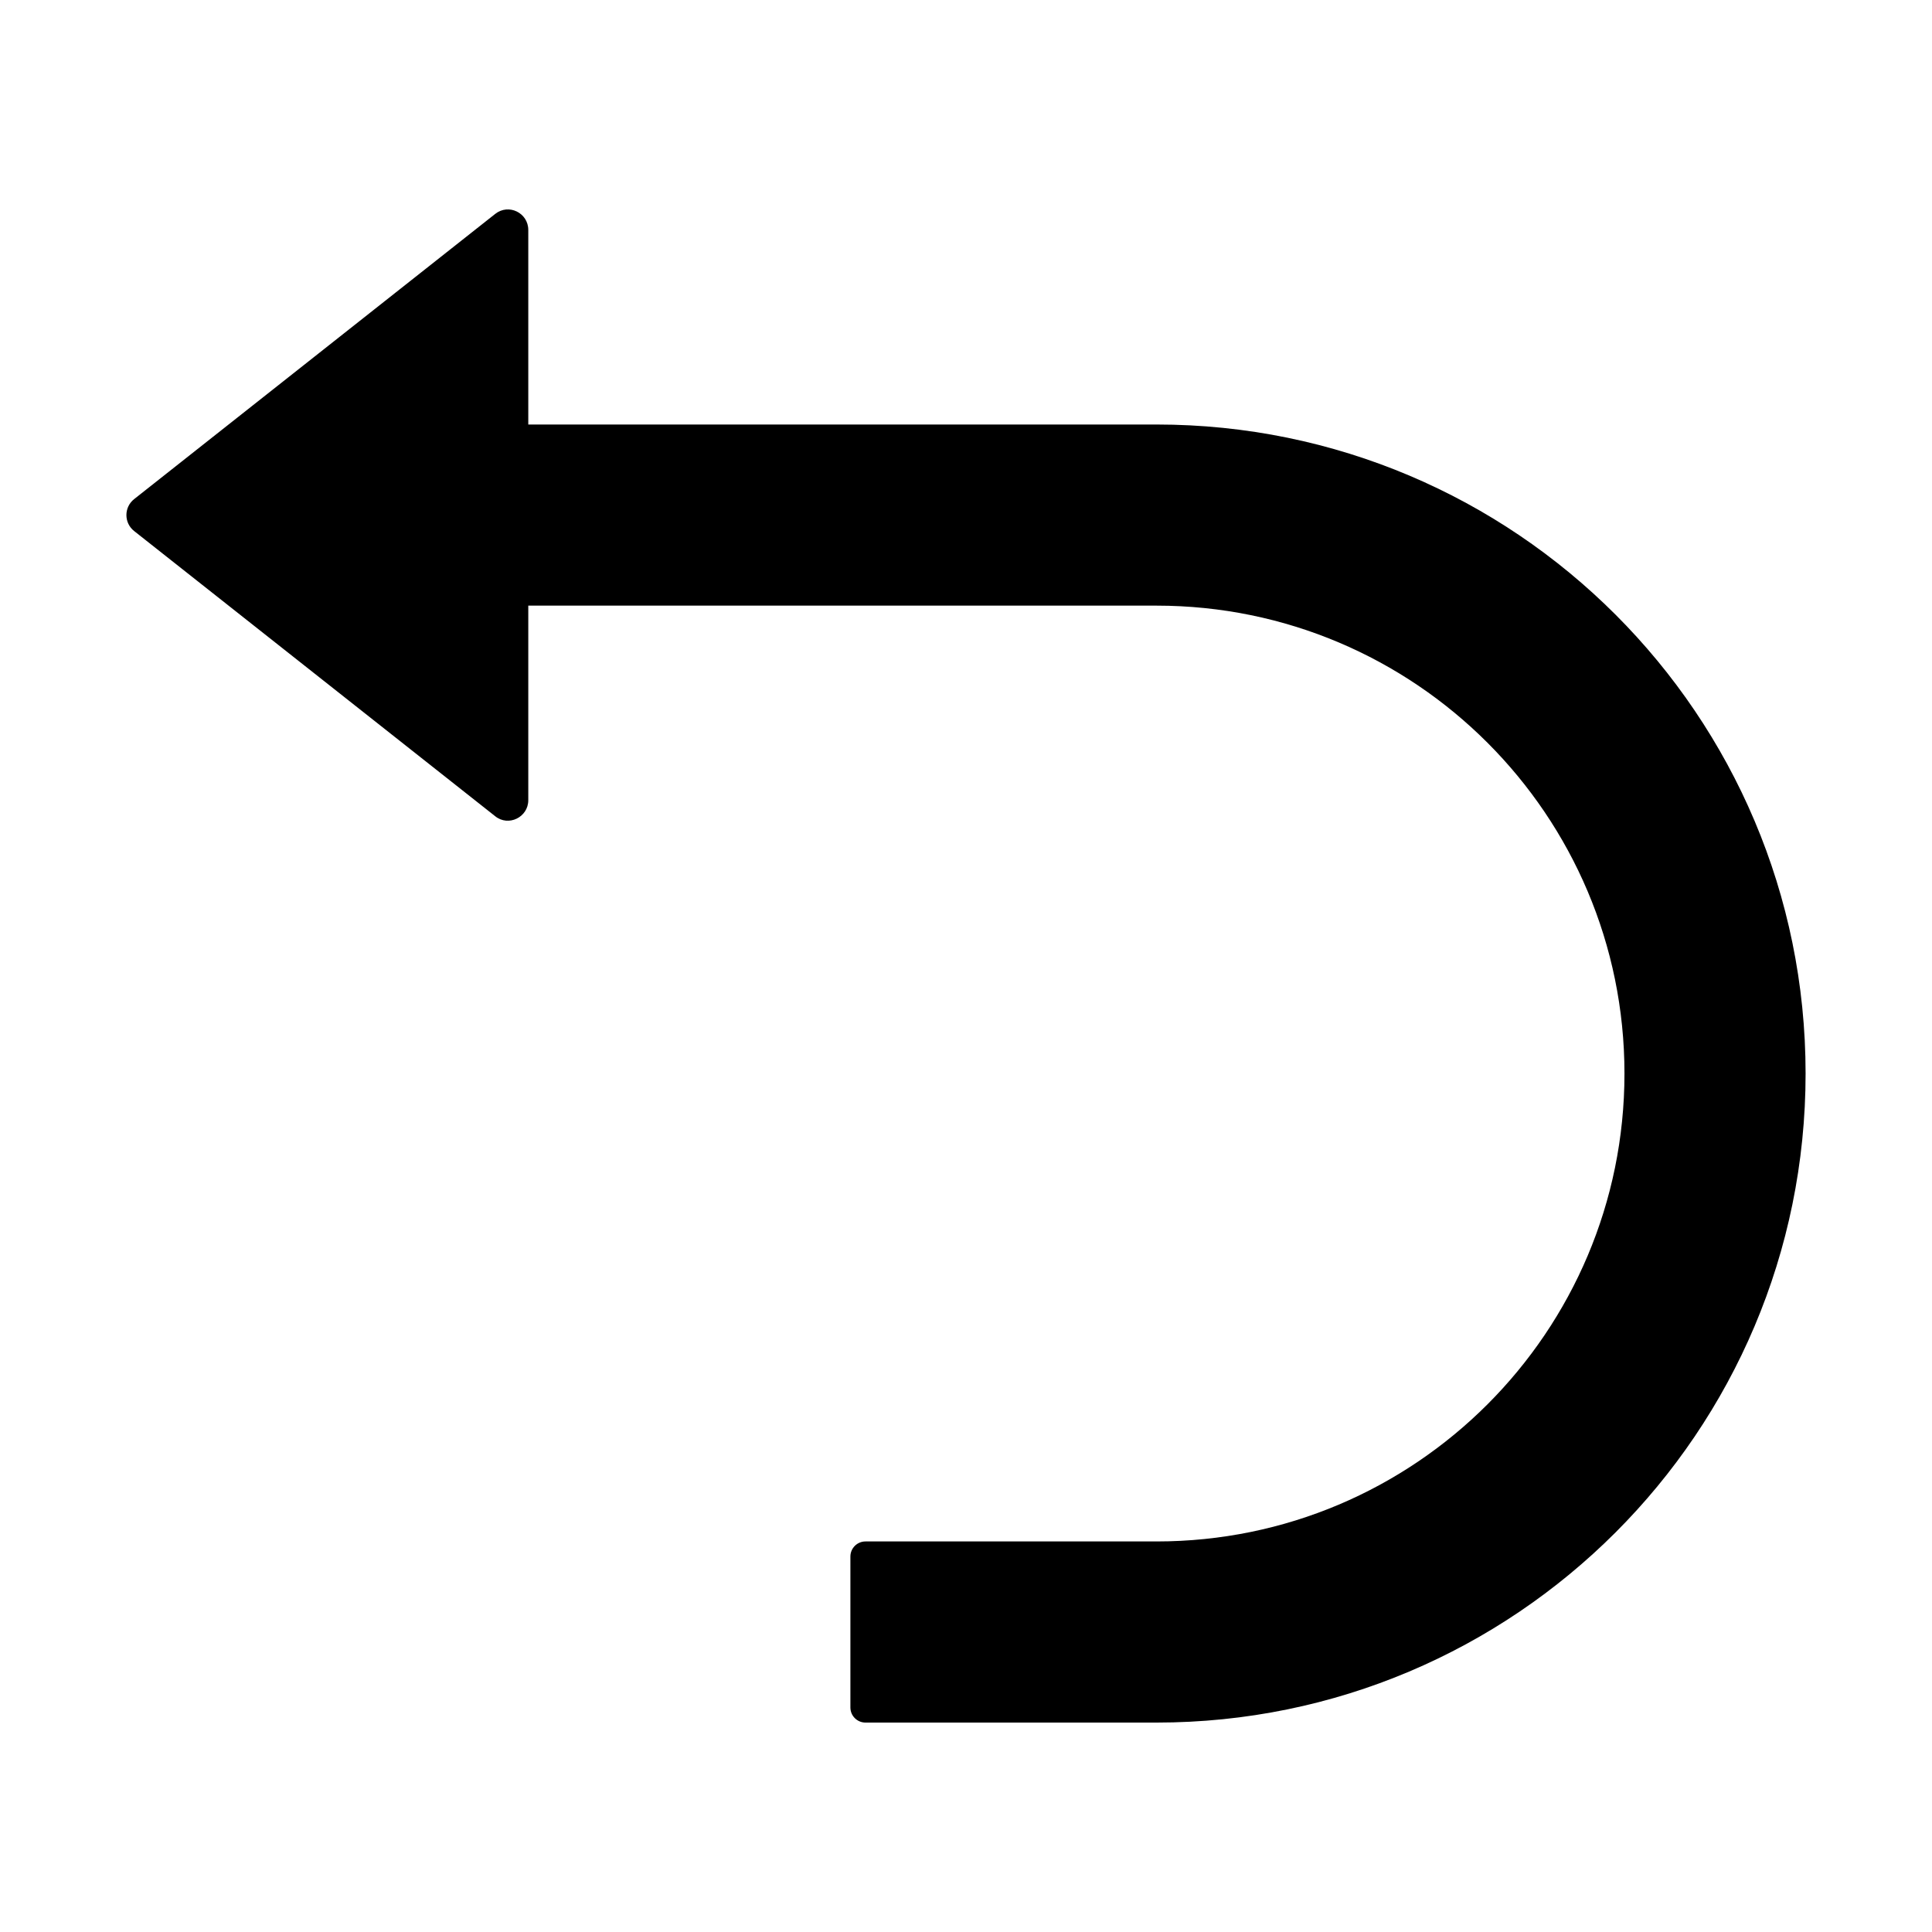
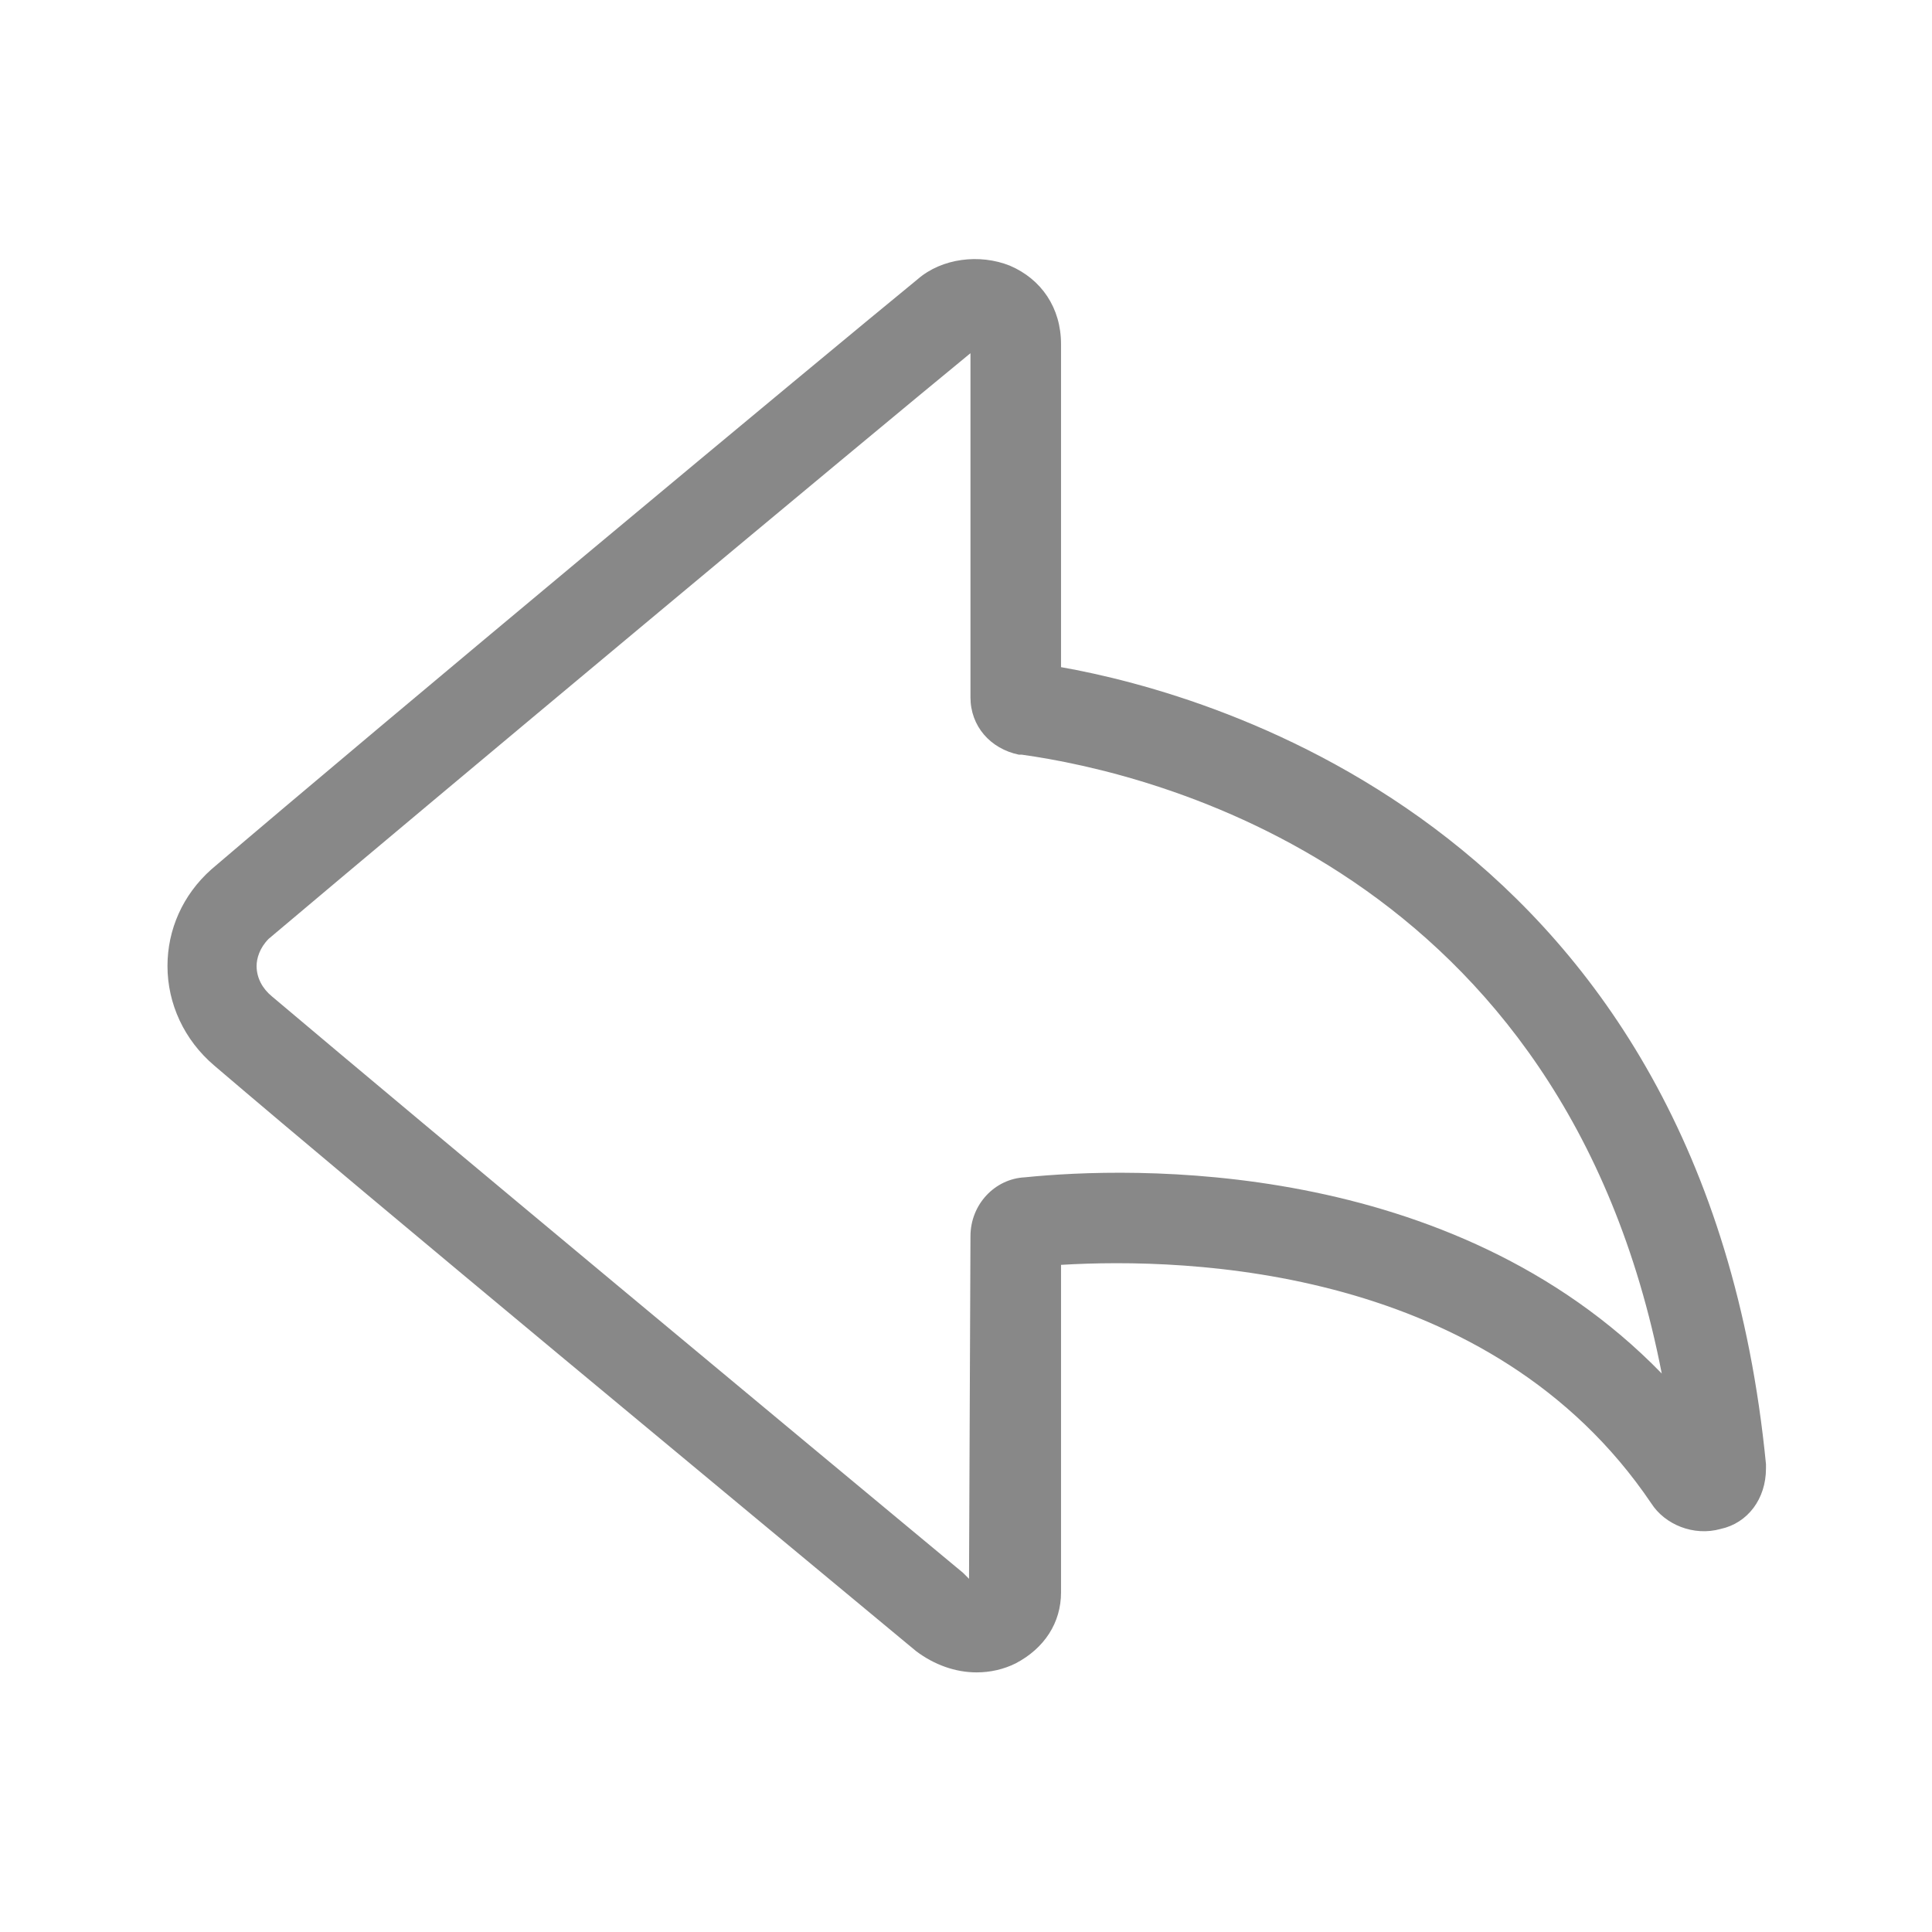
- <svg xmlns="http://www.w3.org/2000/svg" t="1589536792568" class="icon" viewBox="0 0 1024 1024" version="1.1" p-id="8796" width="200" height="200">
-   <defs>
-     <style type="text/css" />
-   </defs>
-   <path d="M280 321v103.124c0 9.04-10.517 14.168-17.528 8.501L71.146 281.501c-5.528-4.318-5.528-12.684 0-17.002l191.326-151.124c7.146-5.667 17.528-0.54 17.528 8.5V225h333c189.986 0 344 154.014 344 344S802.986 913 613 913H458.728a8 8 0 0 1-8-8v-80a8 8 0 0 1 8-8H613c136.967 0 248-111.033 248-248 0-136.967-111.033-248-248-248H280z" p-id="8797" />
+ <svg xmlns="http://www.w3.org/2000/svg" width="16px" height="16px" viewBox="0 0 16 16" version="1.1">
+   <g id="撤销" stroke="none" stroke-width="1" fill="none" fill-rule="evenodd">
+     <g id="撤回" fill="#888888" fill-rule="nonzero">
+       <rect id="矩形" opacity="0" x="0" y="0" width="16" height="16" />
+       <path d="M8.088,13.85 C7.912,13.85 7.737,13.787 7.588,13.675 L7.513,13.613 C6.188,12.512 3.062,9.925 1.775,8.825 C1.525,8.613 1.387,8.312 1.387,8 C1.387,7.7 1.512,7.412 1.75,7.2 C3.125,6.025 6.85,2.925 7.6,2.312 C7.8,2.138 8.113,2.1 8.363,2.2 C8.625,2.312 8.787,2.55 8.787,2.85 L8.787,5.525 C10.062,5.75 14.113,6.888 14.625,12.125 L14.625,12.162 C14.625,12.412 14.475,12.613 14.25,12.662 C14.025,12.725 13.787,12.625 13.675,12.45 C12.35,10.488 9.838,10.412 8.787,10.475 L8.787,13.188 C8.787,13.438 8.65,13.65 8.412,13.775 C8.312,13.825 8.2,13.85 8.088,13.85 Z M8.025,13.075 C8.037,13.075 8.037,13.088 8.025,13.075 L8.037,10.238 C8.037,9.975 8.238,9.762 8.488,9.75 C9.35,9.662 12.012,9.575 13.762,11.375 C12.95,7.2 9.537,6.4 8.463,6.25 L8.438,6.25 C8.2,6.2 8.037,6.013 8.037,5.775 L8.037,2.925 C7.213,3.6 3.587,6.625 2.225,7.775 C2.15,7.85 2.125,7.938 2.125,8 C2.125,8.1 2.175,8.188 2.25,8.25 C3.538,9.338 6.65,11.925 7.975,13.025 L8.025,13.075 L8.025,13.075 Z" id="形状" />
+     </g>
+   </g>
</svg>
